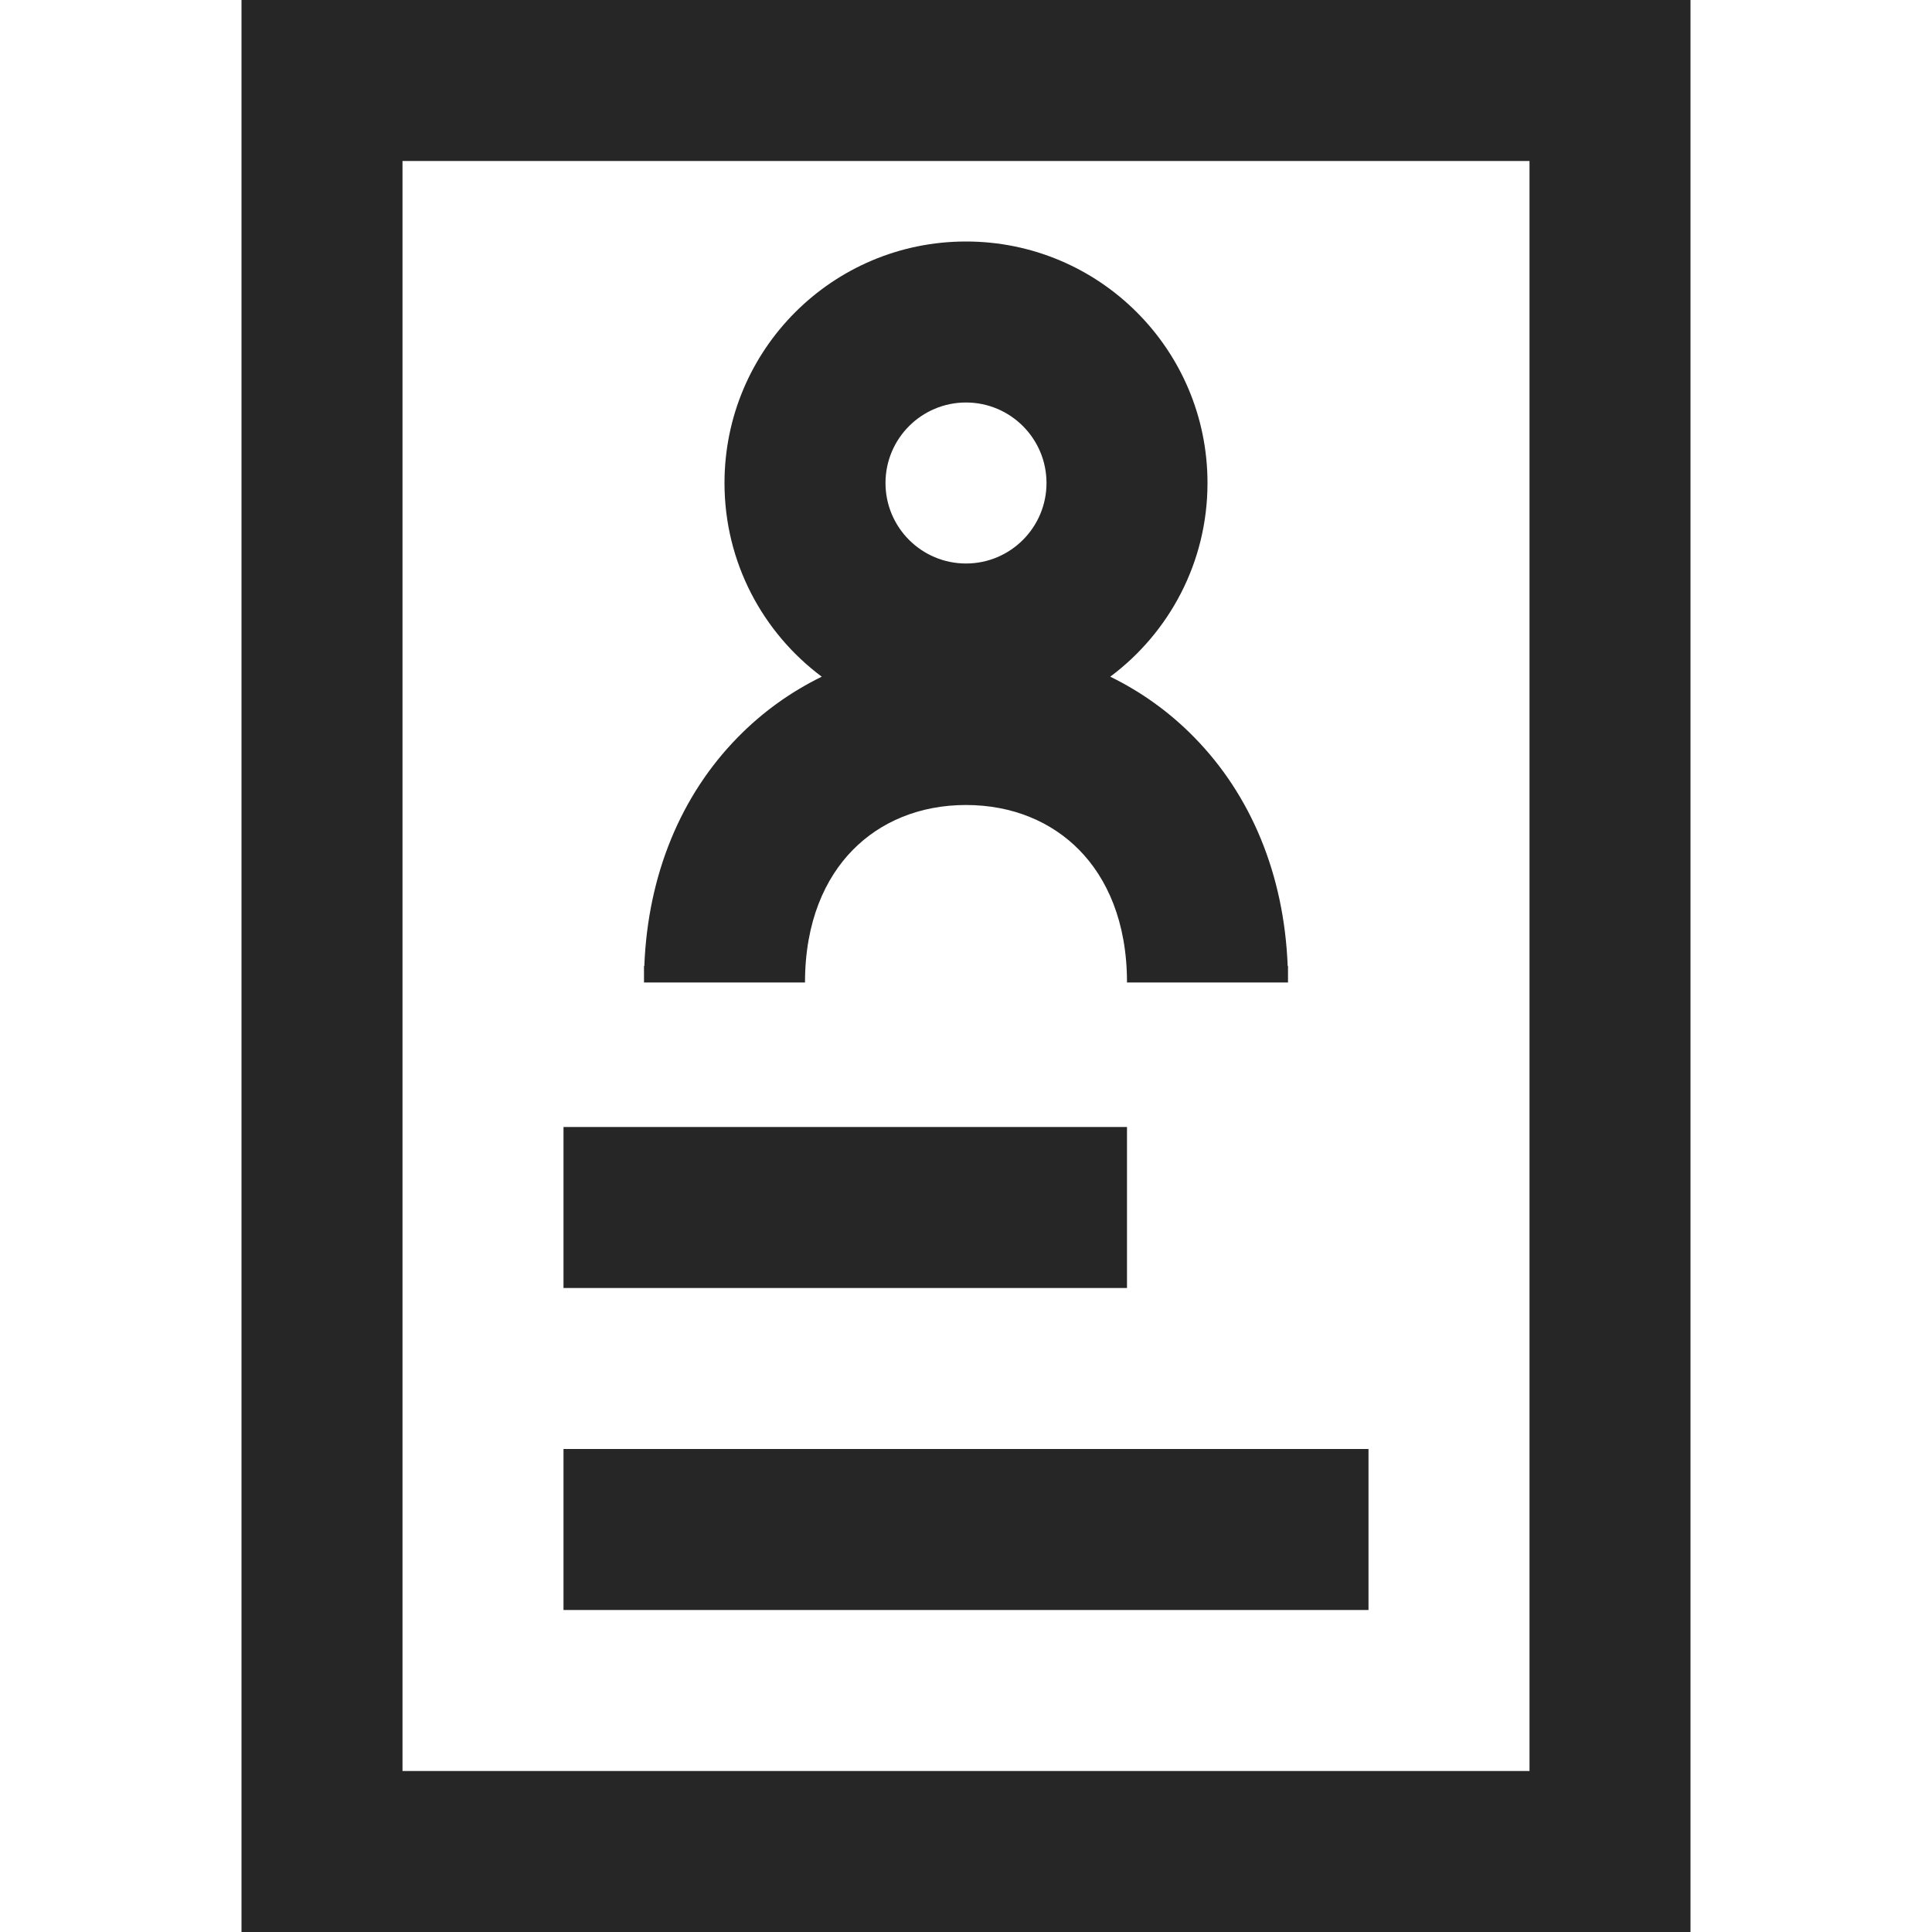
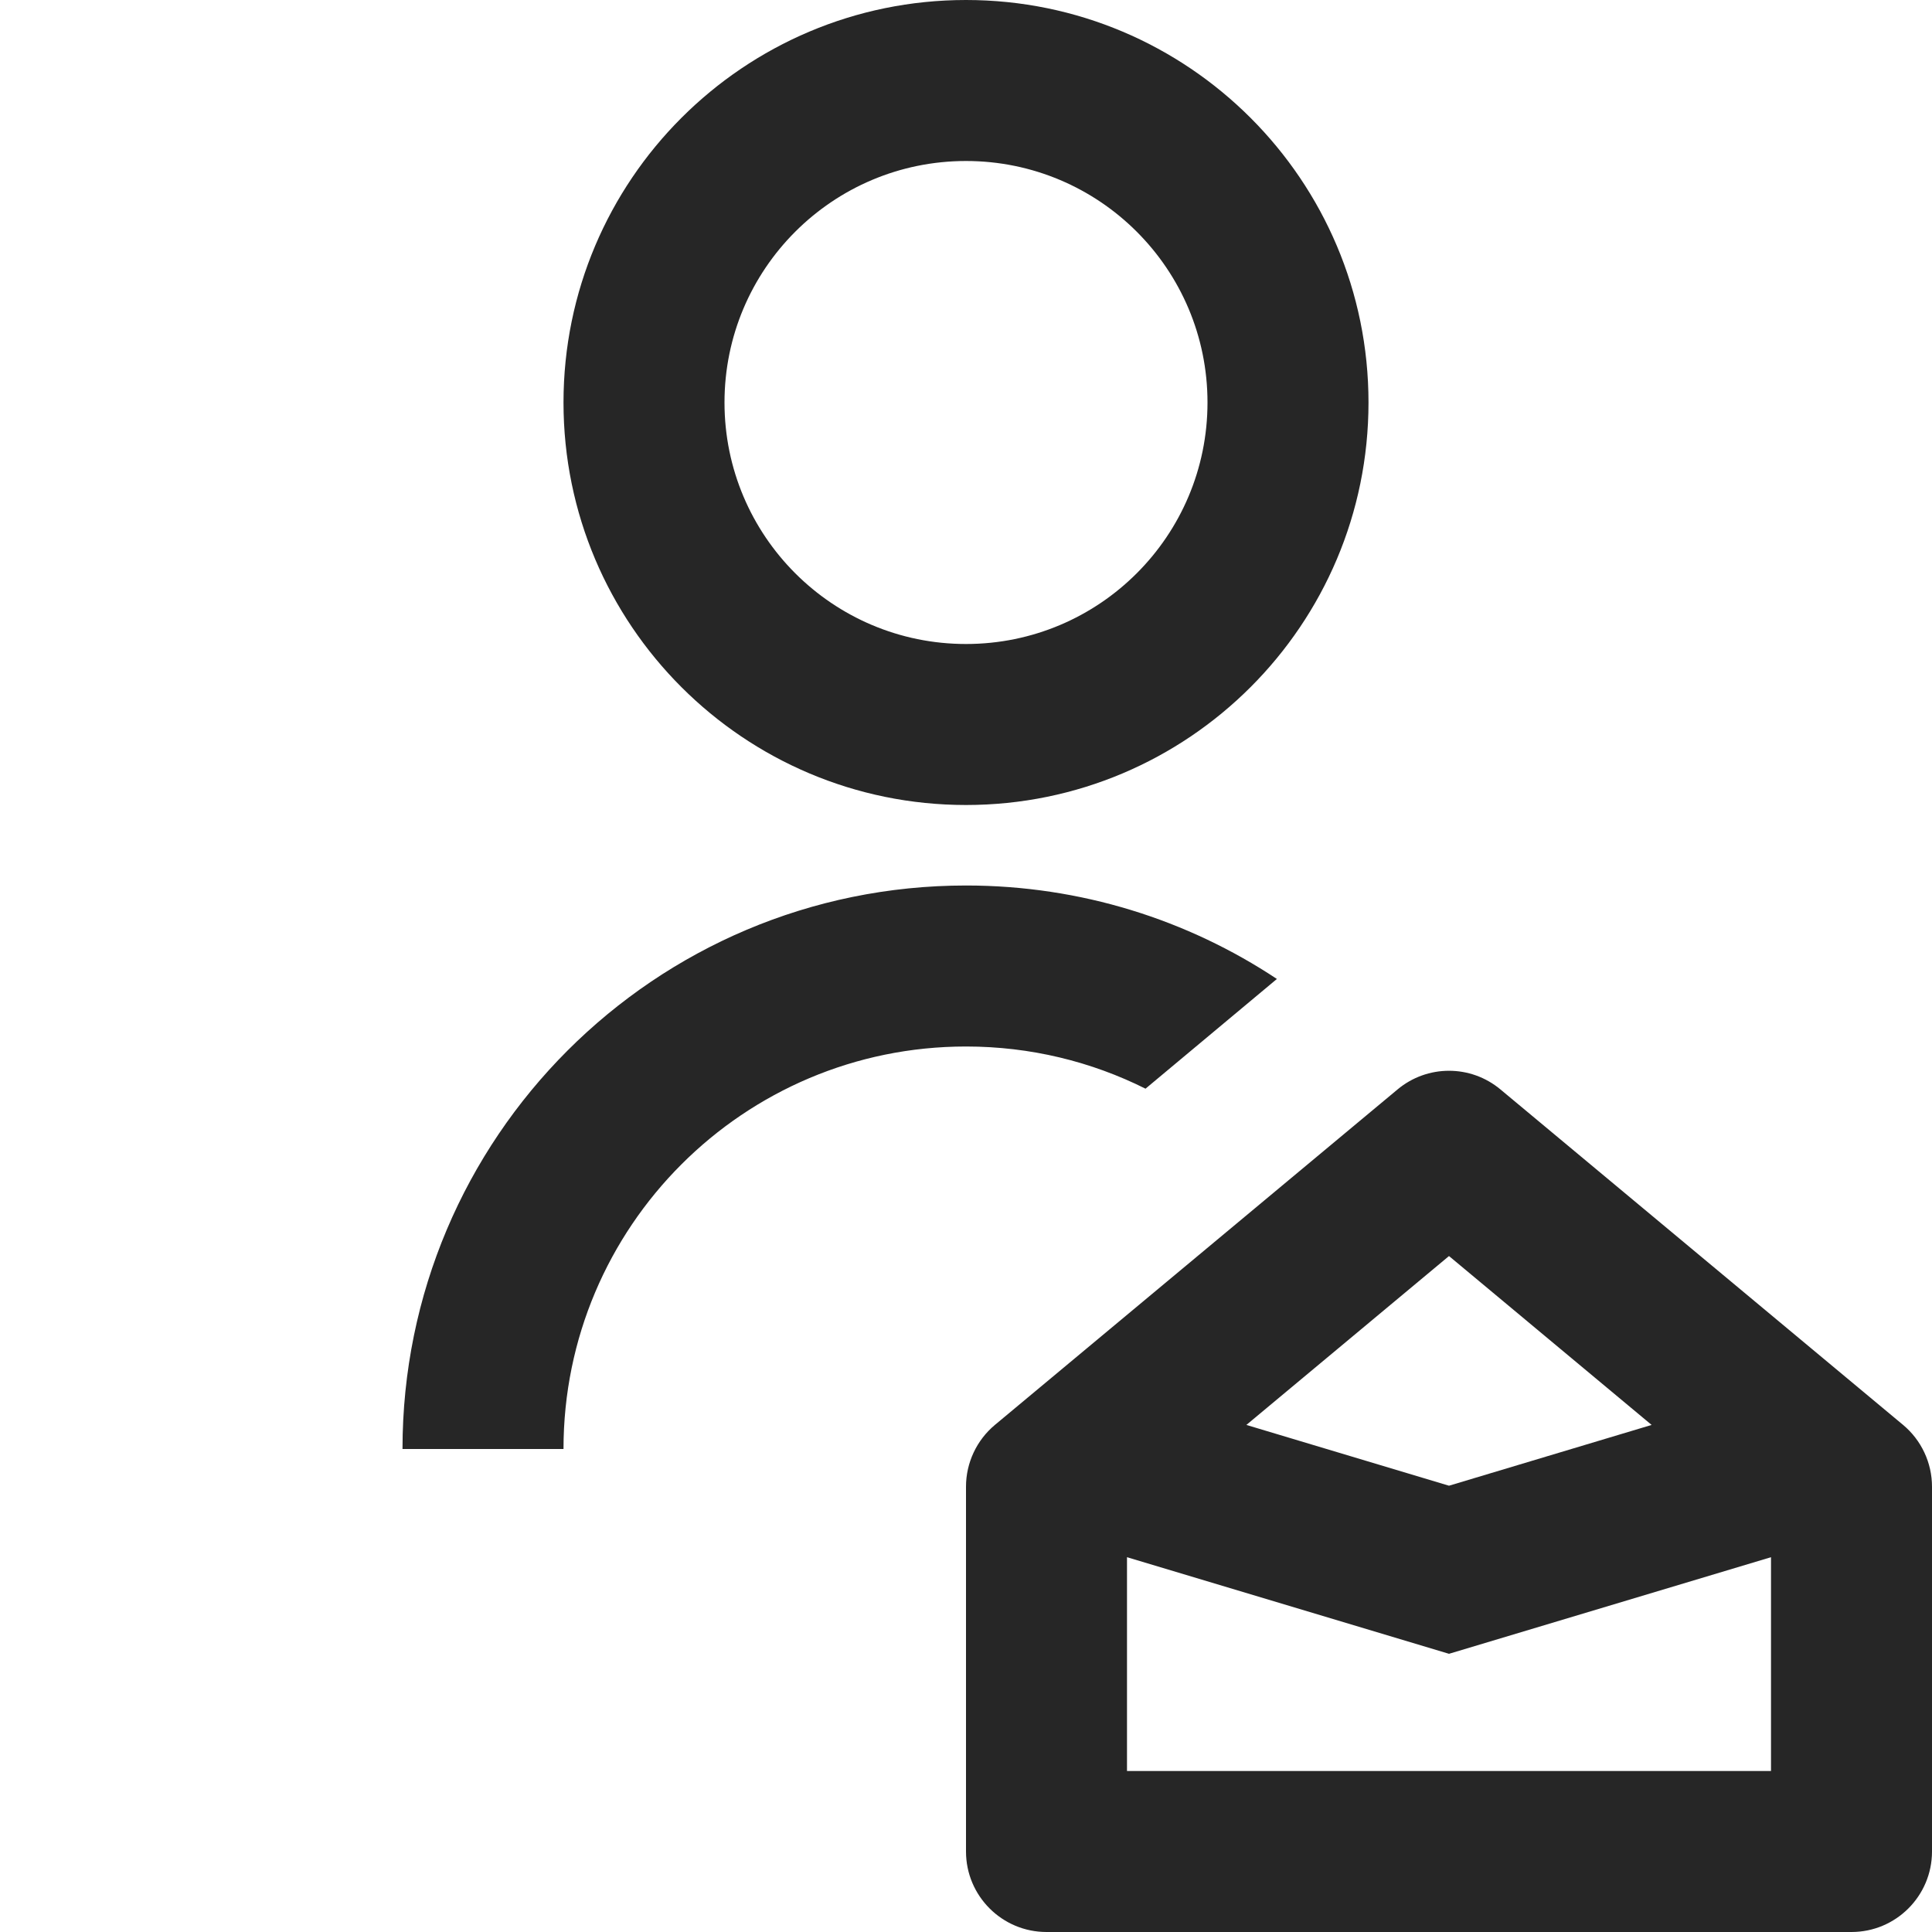
<svg xmlns="http://www.w3.org/2000/svg" width="24" height="24" viewBox="0 0 24 24" fill="none">
-   <path fill-rule="evenodd" clip-rule="evenodd" d="M5 2H19V22H5V2ZM3 24V0H21V24H3ZM12 7C12.552 7 13 6.552 13 6C13 5.448 12.552 5 12 5C11.448 5 11 5.448 11 6C11 6.552 11.448 7 12 7ZM15 6C15 6.985 14.525 7.859 13.792 8.406C14.176 8.594 14.529 8.846 14.835 9.159C15.539 9.876 15.952 10.862 15.996 12H16V12.205H14C14 11.447 13.748 10.906 13.407 10.559C13.065 10.21 12.578 10 12 10C11.422 10 10.935 10.21 10.593 10.559C10.252 10.906 10 11.447 10 12.205H8V12H8.004C8.048 10.862 8.461 9.876 9.165 9.159C9.471 8.846 9.824 8.594 10.208 8.406C9.475 7.859 9 6.985 9 6C9 4.343 10.343 3 12 3C13.657 3 15 4.343 15 6ZM14 16H7V14H14V16ZM7 18V20H17V18H7Z" fill="#262626" />
+   <path fill-rule="evenodd" clip-rule="evenodd" d="M15 5C15 6.657 13.657 8 12 8C10.343 8 9 6.657 9 5C9 3.343 10.343 2 12 2C13.657 2 15 3.343 15 5ZM17 5C17 7.761 14.761 10 12 10C9.239 10 7 7.761 7 5C7 2.239 9.239 0 12 0C14.761 0 17 2.239 17 5ZM18 15.603L20.517 17.701L18 18.456L15.483 17.701L18 15.603ZM18 20.544L22 19.344V22H14V19.344L18 20.544ZM12 18.468C12 18.172 12.132 17.89 12.36 17.7L17.36 13.534C17.731 13.224 18.269 13.224 18.64 13.534L23.64 17.7C23.868 17.89 24 18.172 24 18.468V23C24 23.552 23.552 24 23 24H13C12.448 24 12 23.552 12 23V18.468ZM12 13C9.239 13 7 15.239 7 18H5C5 14.134 8.134 11 12 11C13.427 11 14.755 11.427 15.862 12.161L14.23 13.524C13.558 13.188 12.801 13 12 13Z" fill="#262626" />
</svg>
